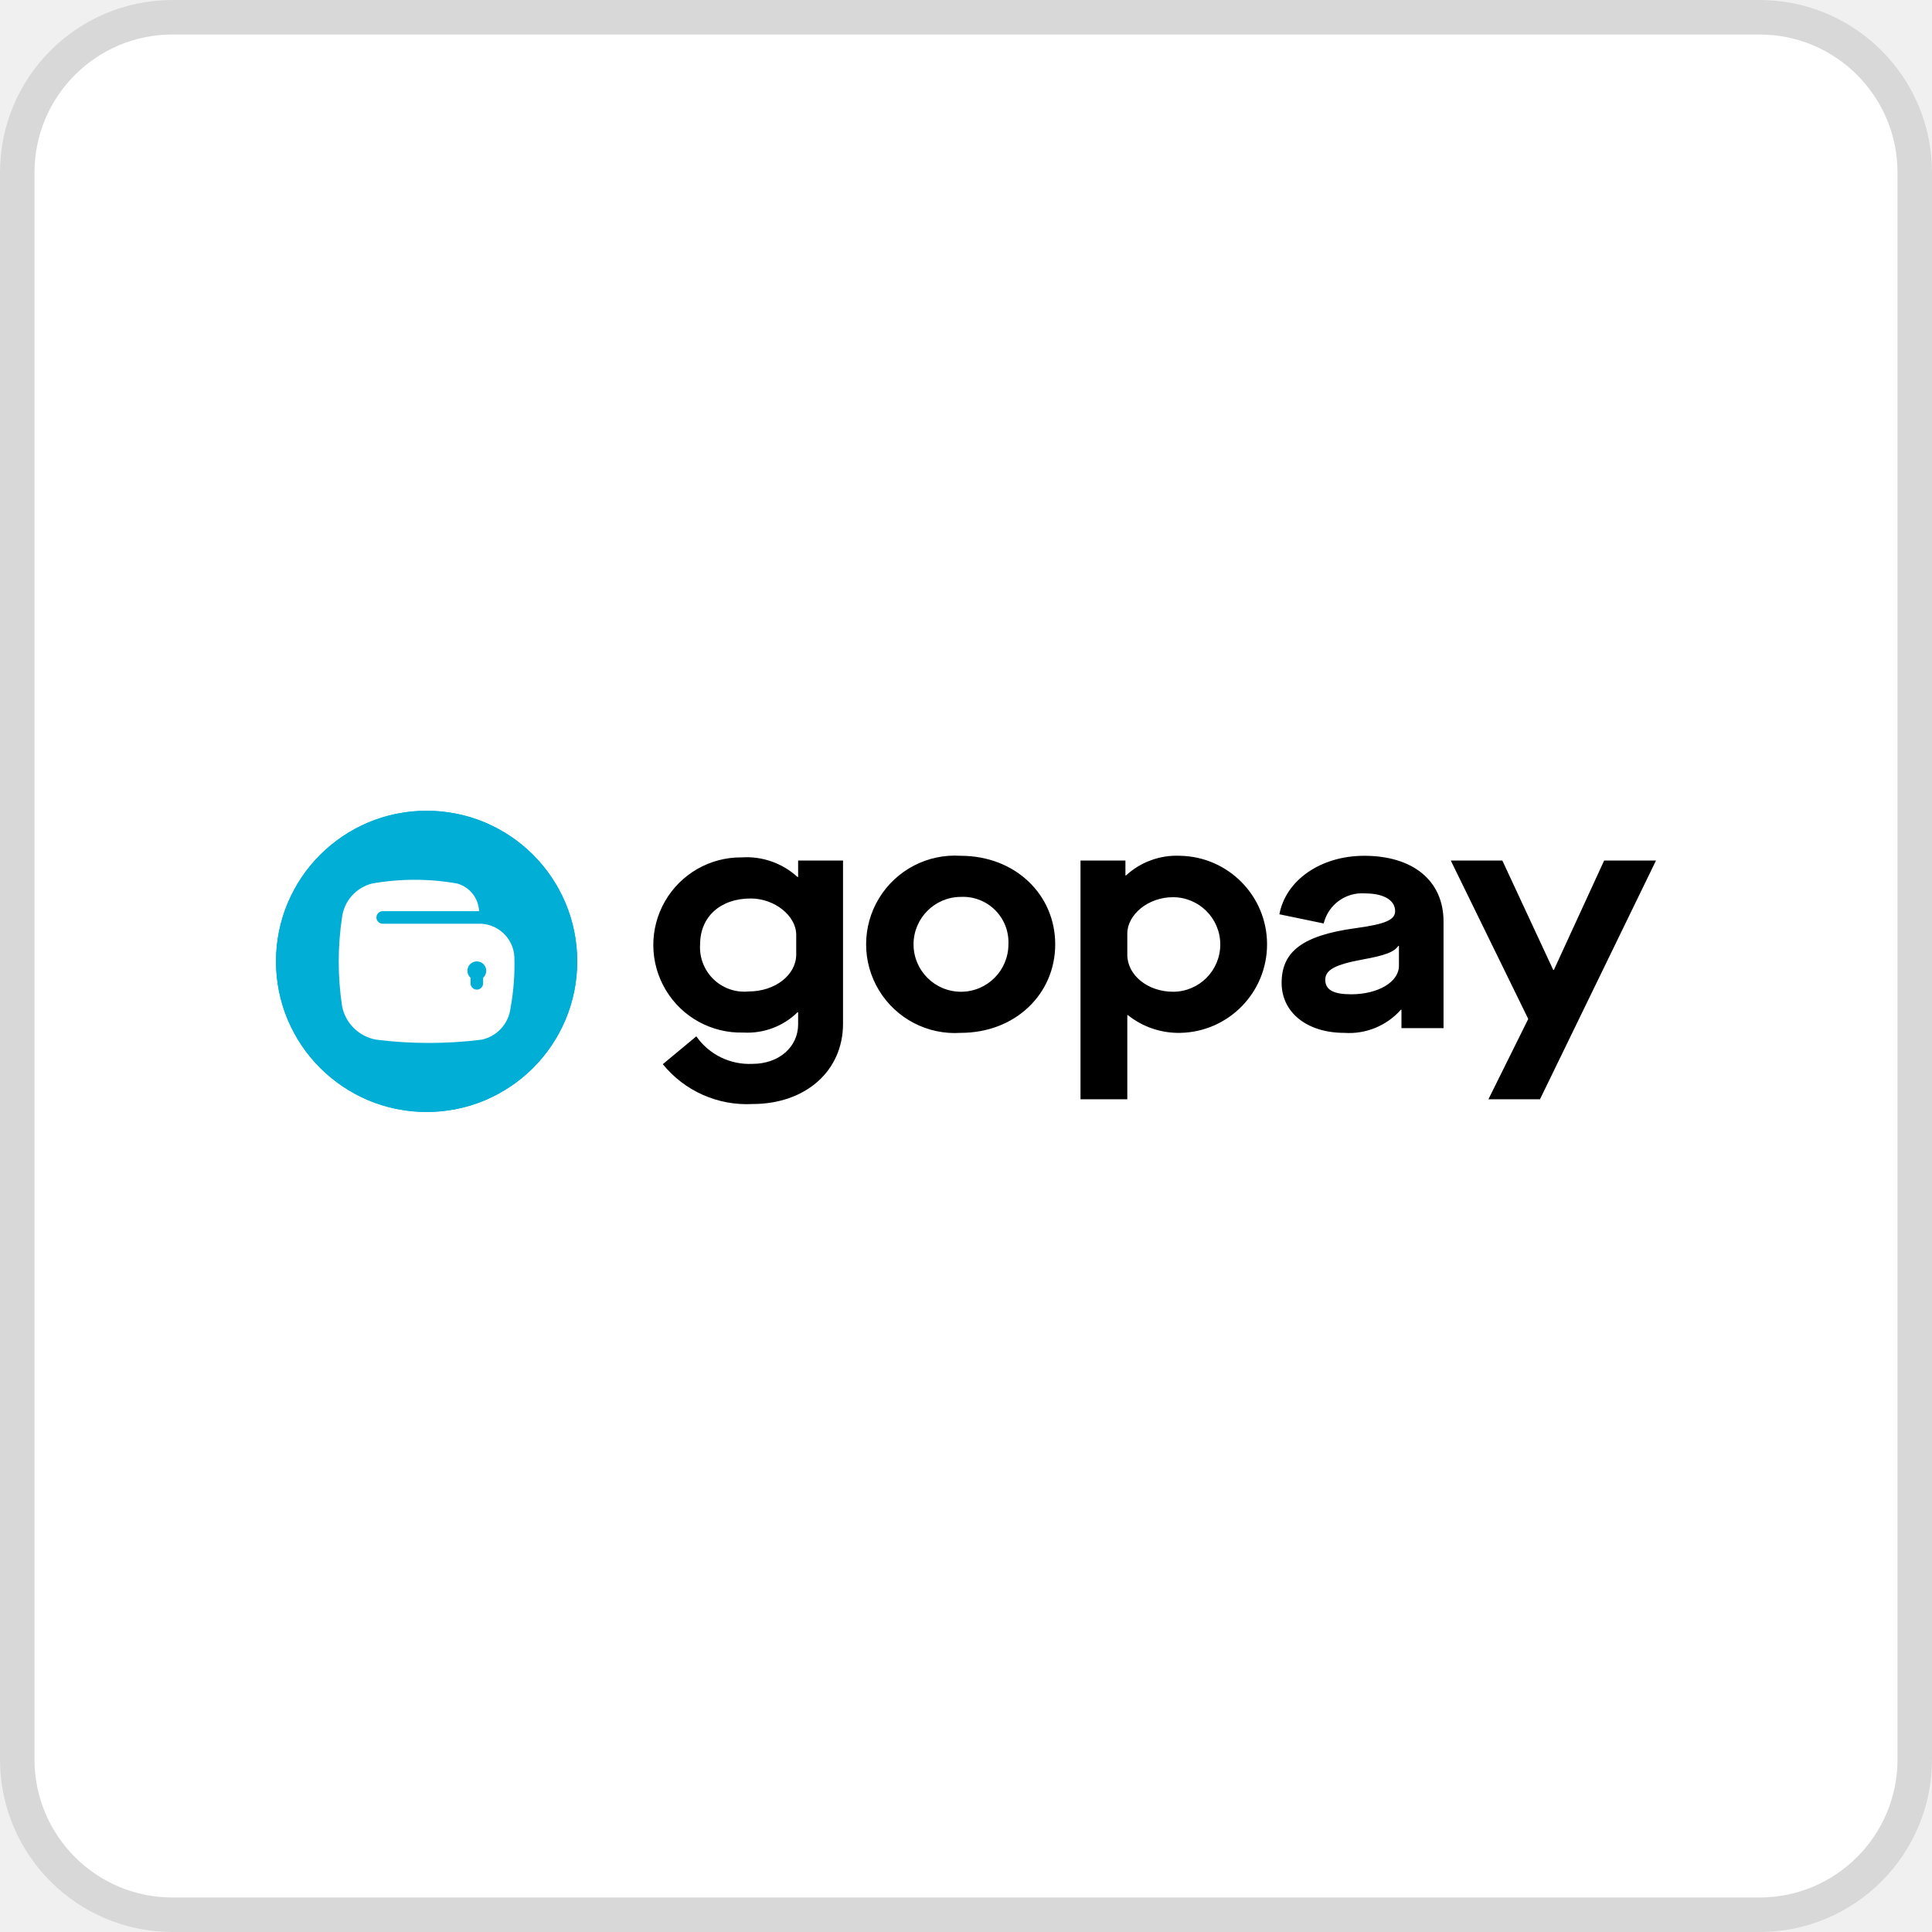
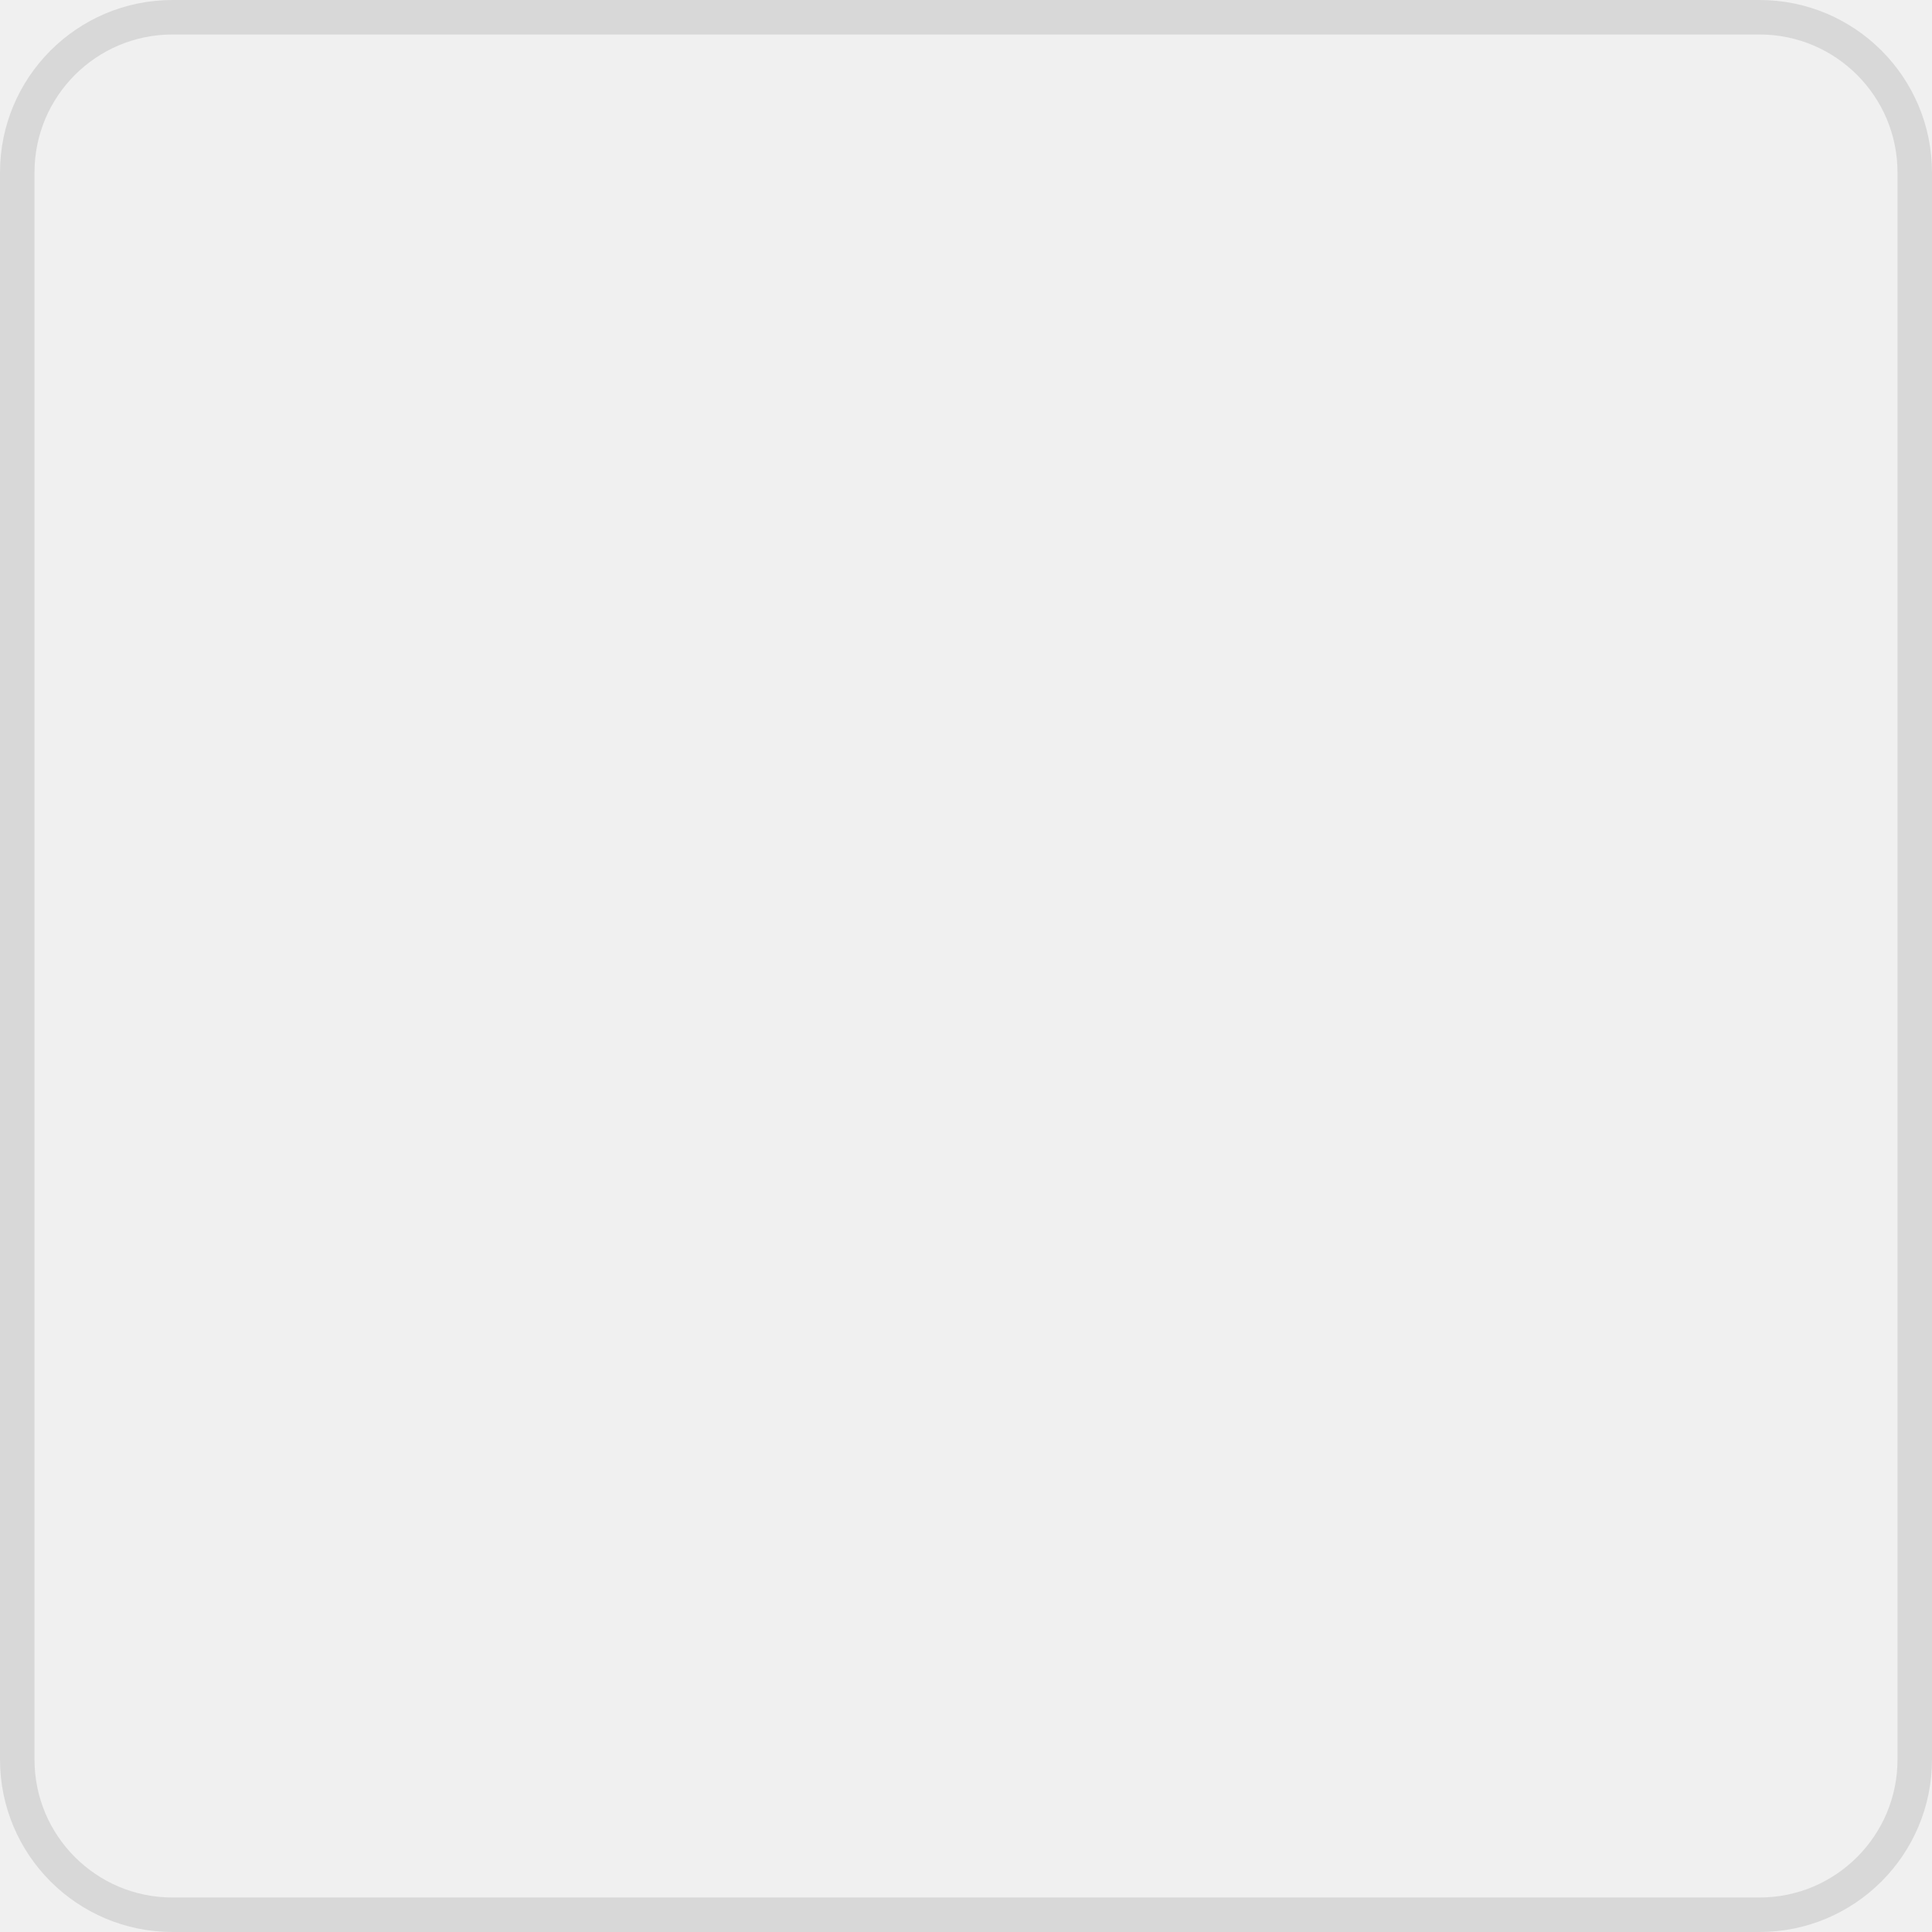
<svg xmlns="http://www.w3.org/2000/svg" width="112" height="112" viewBox="0 0 112 112" fill="none">
  <g clip-path="url(#clip0_505_110)">
-     <rect x="2" y="2" width="108" height="108" rx="8" fill="white" />
    <path d="M24.732 64.463C29.554 64.463 33.463 60.554 33.463 55.732C33.463 50.909 29.554 47 24.732 47C19.909 47 16 50.909 16 55.732C16 60.554 19.909 64.463 24.732 64.463Z" fill="#00AED6" />
    <path d="M24.732 64.463C29.554 64.463 33.463 60.554 33.463 55.732C33.463 50.909 29.554 47 24.732 47C19.909 47 16 50.909 16 55.732C16 60.554 19.909 64.463 24.732 64.463Z" fill="#00AED6" />
    <path fill-rule="evenodd" clip-rule="evenodd" d="M29.817 55.46C29.753 54.351 28.809 53.5 27.7 53.55H22.185C21.984 53.55 21.821 53.387 21.821 53.186C21.821 52.985 21.984 52.822 22.185 52.822H27.773C27.742 52.067 27.228 51.418 26.499 51.218C24.871 50.93 23.205 50.93 21.577 51.218C20.651 51.446 19.959 52.216 19.831 53.16C19.572 54.874 19.572 56.617 19.831 58.33C20.027 59.328 20.819 60.1 21.821 60.273C23.842 60.524 25.886 60.524 27.907 60.273C28.806 60.089 29.486 59.35 29.596 58.439C29.776 57.457 29.851 56.458 29.817 55.46ZM28.006 56.682V57.006C28.006 57.207 27.843 57.37 27.642 57.37C27.441 57.37 27.278 57.207 27.278 57.006V56.682C27.162 56.58 27.095 56.433 27.096 56.278C27.096 55.977 27.34 55.733 27.642 55.733C27.943 55.733 28.188 55.977 28.188 56.278C28.188 56.433 28.122 56.58 28.006 56.682V56.682Z" fill="white" />
    <path d="M40.366 60.078C41.107 61.136 42.339 61.738 43.629 61.673C45.149 61.673 46.268 60.701 46.268 59.381V58.685H46.231C45.398 59.499 44.26 59.925 43.097 59.858C41.26 59.911 39.537 58.967 38.594 57.389C37.65 55.812 37.632 53.848 38.547 52.253C39.462 50.659 41.167 49.684 43.005 49.703C44.19 49.627 45.355 50.037 46.231 50.839H46.268V49.886H48.871V59.345C48.871 62.094 46.69 64.001 43.629 64.001C41.624 64.11 39.688 63.251 38.423 61.691L40.366 60.078ZM46.158 54.194C46.158 53.094 44.912 52.086 43.519 52.086C41.758 52.086 40.586 53.149 40.586 54.744C40.534 55.499 40.818 56.239 41.362 56.766C41.906 57.293 42.655 57.552 43.408 57.475C44.931 57.475 46.158 56.522 46.158 55.33V54.194ZM55.69 49.611C58.862 49.611 61.172 51.866 61.172 54.744C61.172 57.622 58.862 59.876 55.69 59.876C53.776 60.002 51.952 59.052 50.956 57.412C49.961 55.773 49.961 53.715 50.956 52.076C51.952 50.436 53.776 49.486 55.69 49.611ZM55.69 51.994C54.174 52.004 52.953 53.24 52.959 54.756C52.966 56.272 54.199 57.496 55.715 57.493C57.231 57.49 58.458 56.26 58.459 54.744C58.493 54.001 58.212 53.279 57.684 52.755C57.157 52.231 56.432 51.955 55.69 51.994ZM62.638 49.886H65.242V50.748H65.279C66.129 49.965 67.258 49.556 68.412 49.611C71.207 49.662 73.448 51.939 73.453 54.735C73.458 57.53 71.226 59.816 68.431 59.876C67.328 59.902 66.251 59.538 65.388 58.85H65.351V63.726H62.638V49.886ZM67.992 52.012C66.561 52.012 65.351 53.021 65.351 54.121V55.349C65.351 56.522 66.525 57.493 68.009 57.493C69.522 57.488 70.745 56.258 70.741 54.744C70.736 53.231 69.505 52.008 67.992 52.012ZM78.568 53.809C80.346 53.571 80.877 53.314 80.877 52.819C80.877 52.177 80.2 51.793 79.155 51.793C78.029 51.698 77.002 52.436 76.735 53.534L74.168 53.002C74.535 51.023 76.57 49.611 79.081 49.611C81.922 49.611 83.683 51.06 83.683 53.424V59.601H81.244V58.538H81.207C80.38 59.47 79.168 59.964 77.926 59.876C75.781 59.876 74.297 58.703 74.297 56.98C74.297 55.165 75.507 54.231 78.568 53.809ZM81.098 54.836H81.061C80.822 55.184 80.309 55.386 78.99 55.624C77.394 55.917 76.827 56.228 76.827 56.797C76.827 57.384 77.303 57.64 78.329 57.64C79.888 57.64 81.098 56.925 81.098 55.99V54.836ZM88.594 59.07L84.103 49.886H87.092L90.043 56.228H90.079L92.994 49.886H96L89.274 63.726H86.285L88.594 59.07Z" fill="black" />
  </g>
  <rect x="1" y="1" width="110" height="110" rx="9" stroke="black" stroke-opacity="0.1" stroke-width="2" />
  <defs>
    <clipPath id="clip0_505_110">
-       <rect x="2" y="2" width="108" height="108" rx="8" fill="white" />
-     </clipPath>
+ 
+ </clipPath>
  </defs>
</svg>
